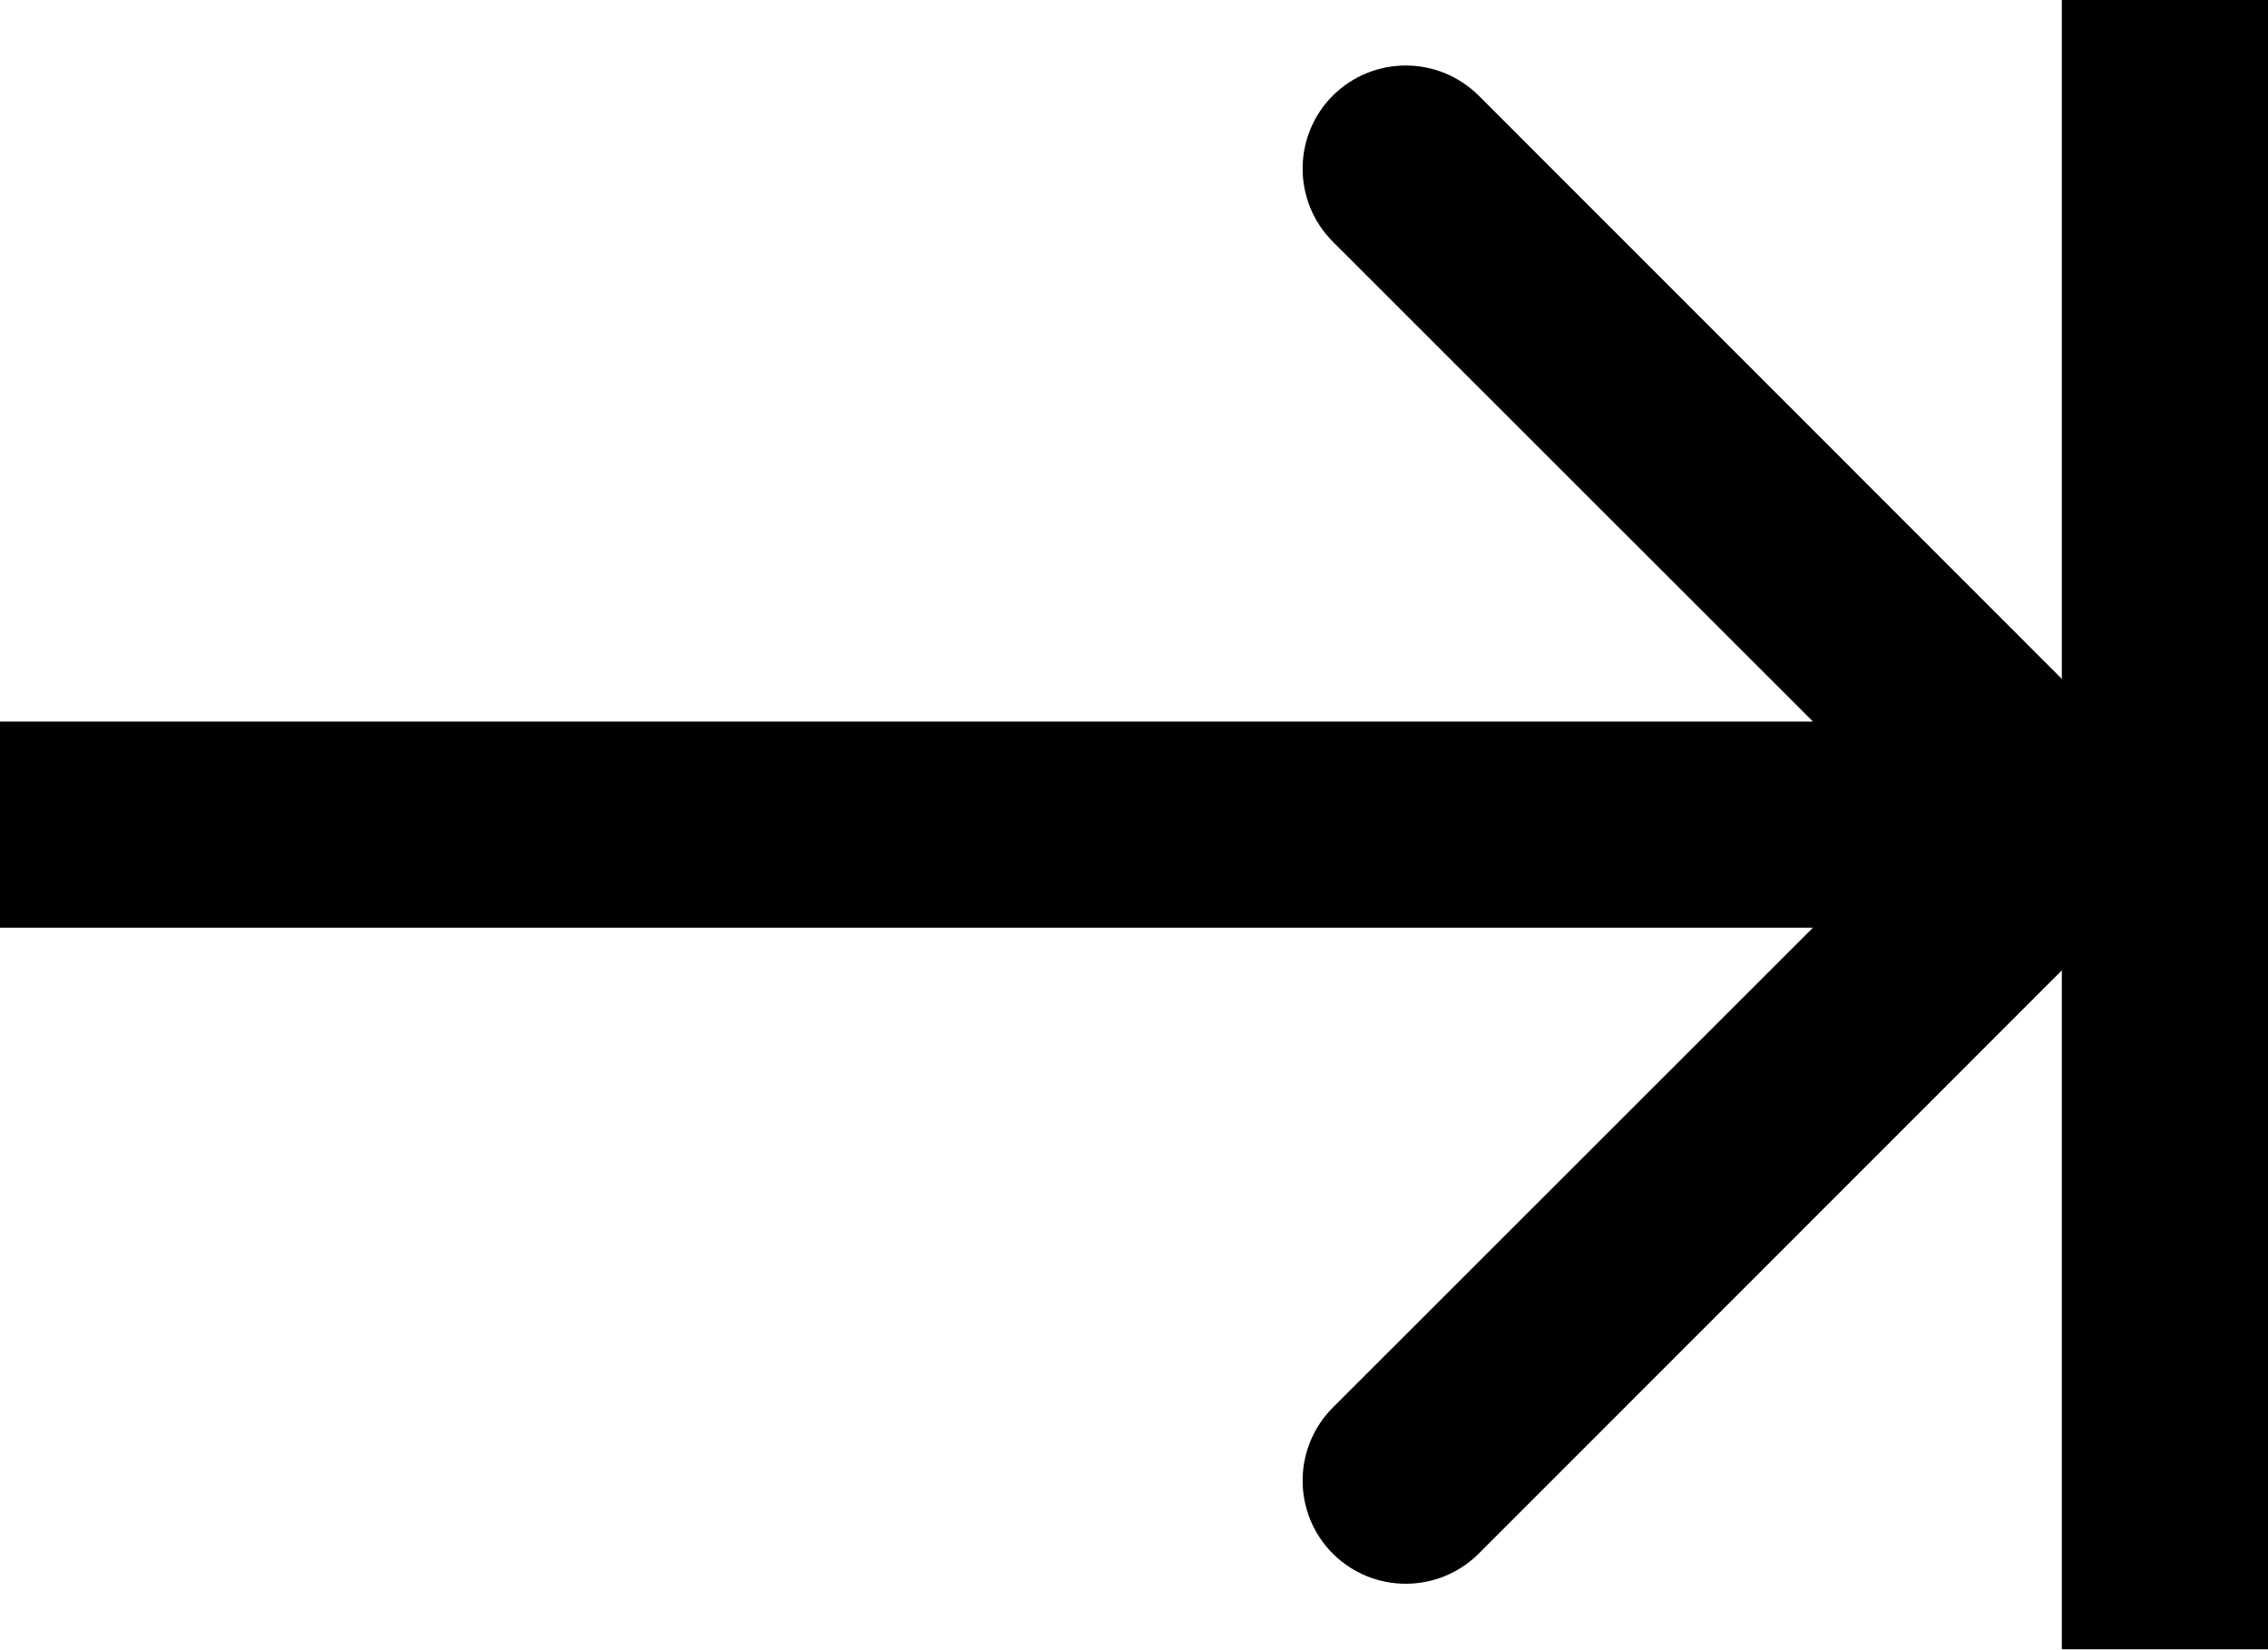
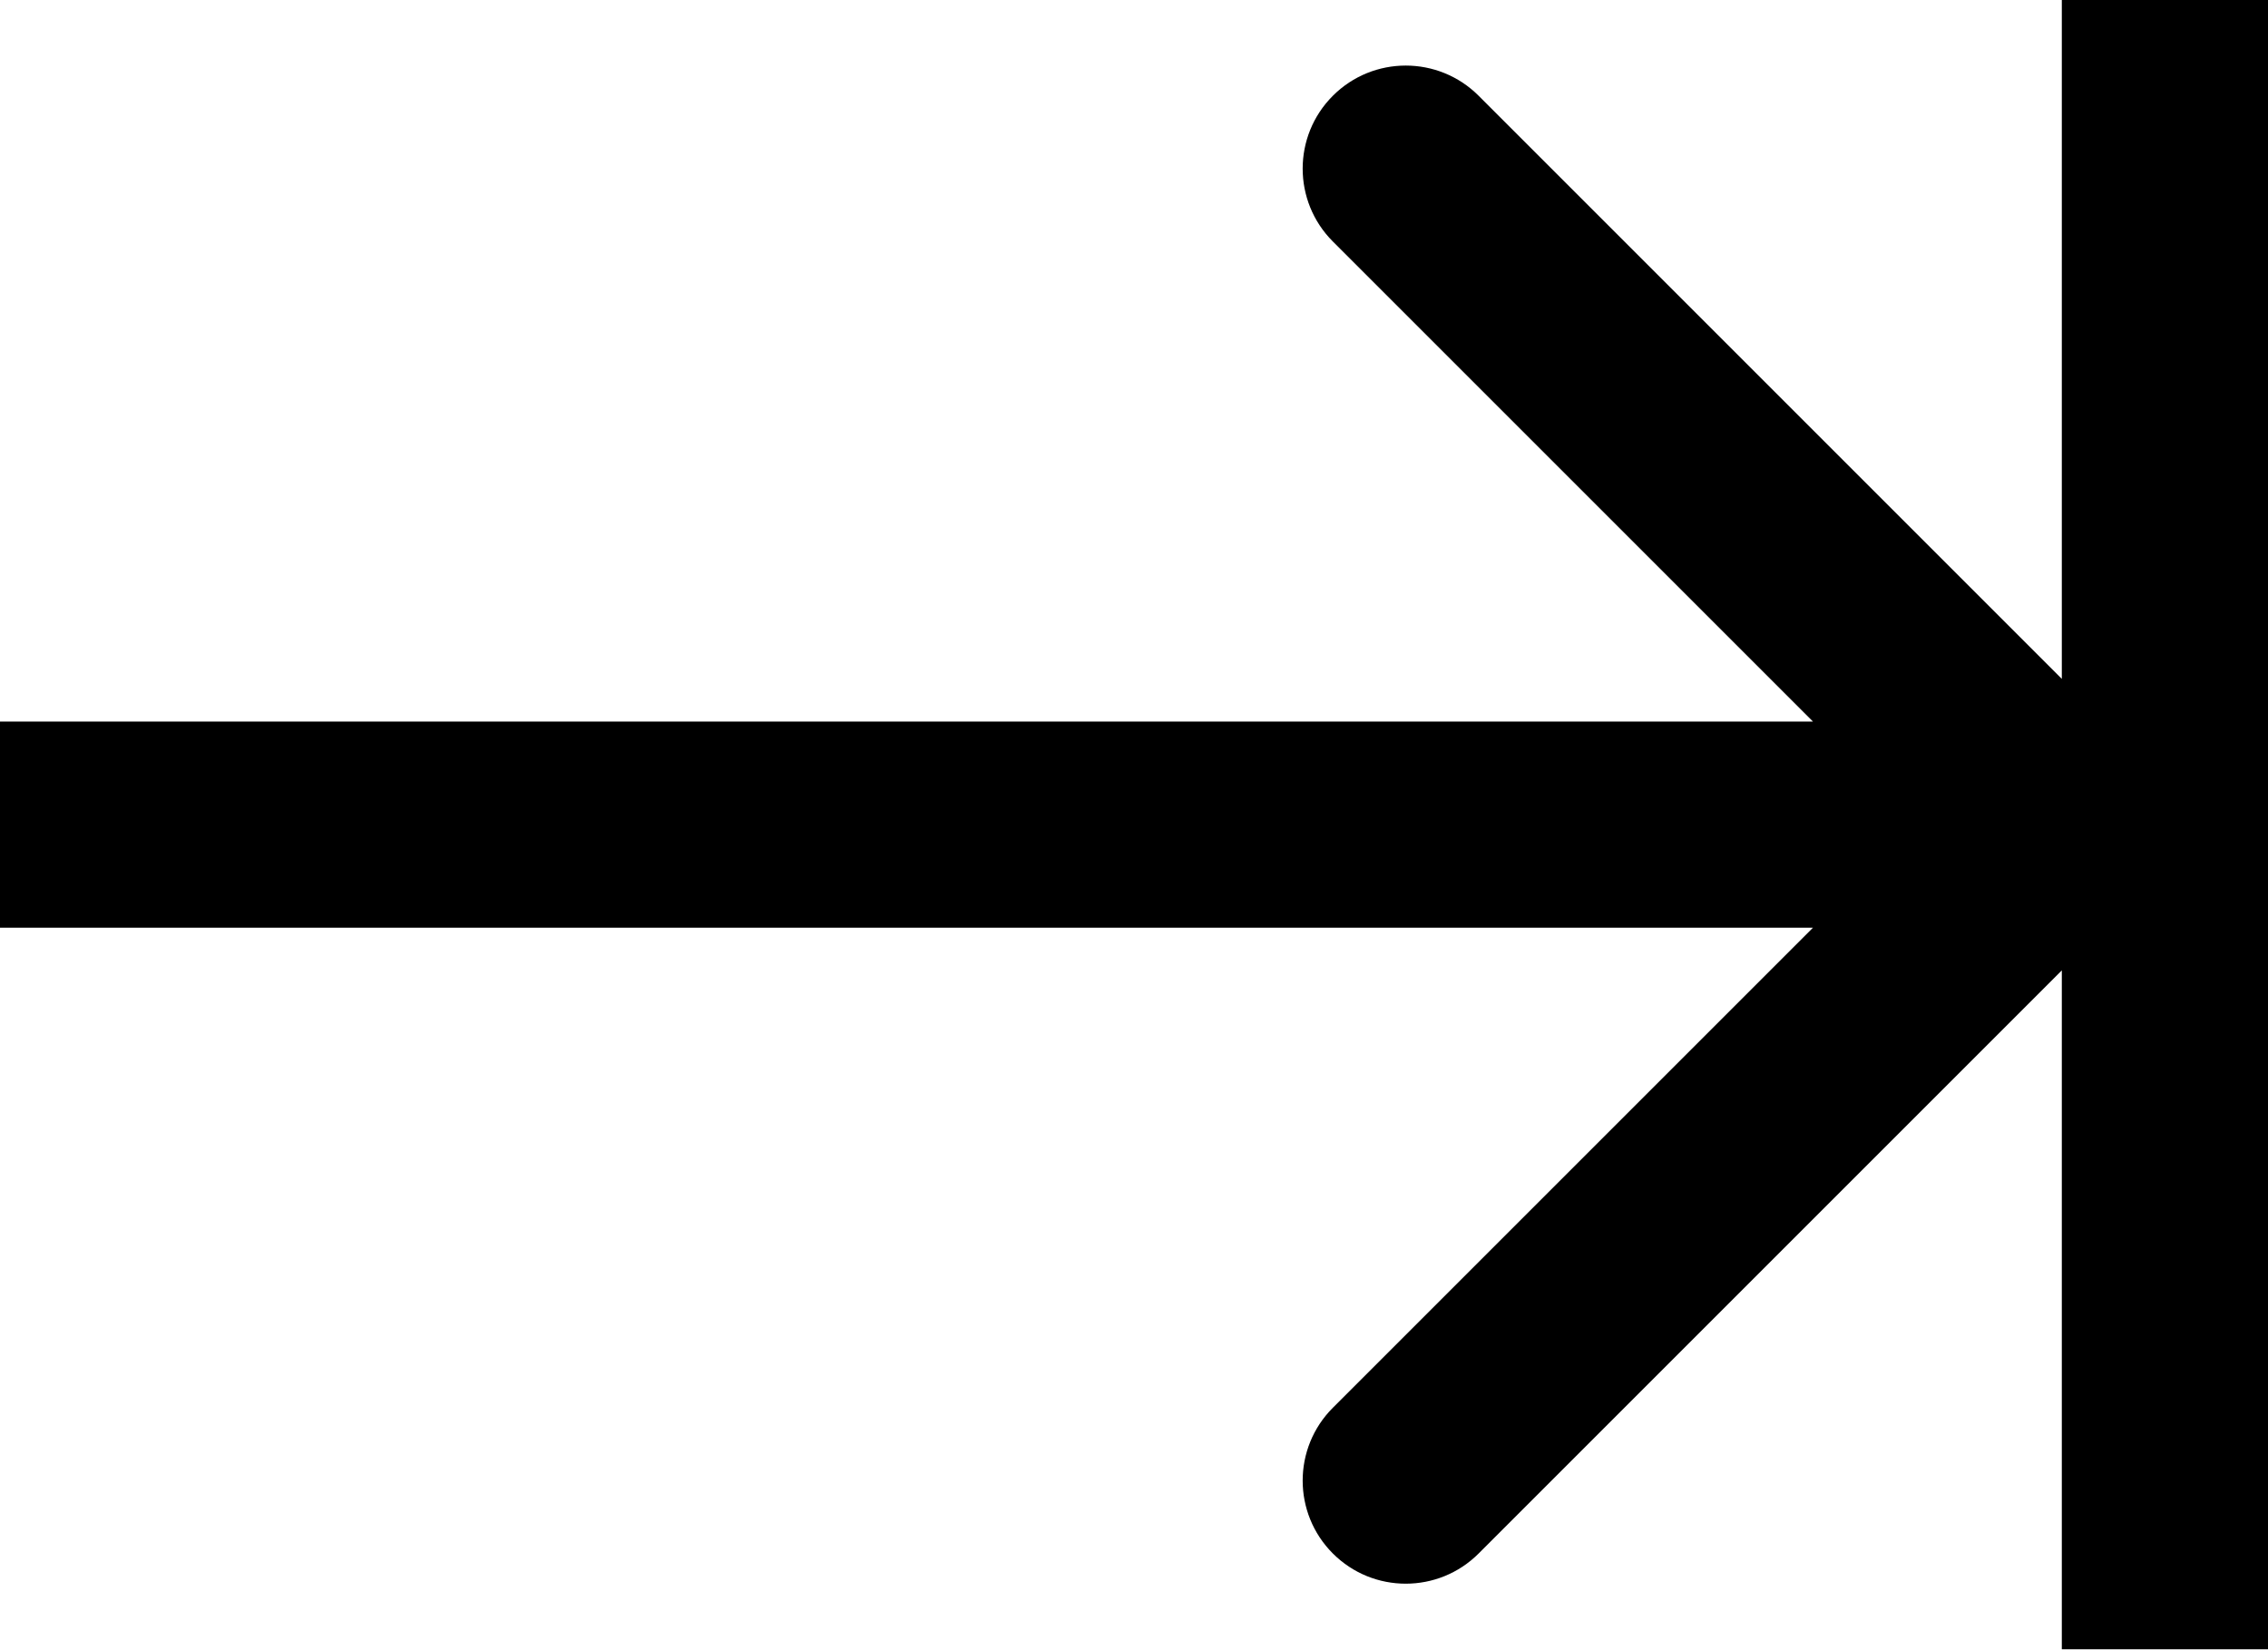
- <svg xmlns="http://www.w3.org/2000/svg" width="11" height="8" viewBox="0 0 11 8" fill="none">
-   <path fill-rule="evenodd" clip-rule="evenodd" d="M10 4.707V8H11V0H10V3.293L7.172 0.464C6.976 0.269 6.66 0.269 6.464 0.464C6.269 0.66 6.269 0.976 6.464 1.172L8.793 3.5H0V4.5H8.793L6.464 6.828C6.269 7.024 6.269 7.34 6.464 7.536C6.66 7.731 6.976 7.731 7.172 7.536L10 4.707Z" fill="black" />
+ <svg xmlns="http://www.w3.org/2000/svg" version="1.1" width="44" height="32" viewBox="0 0 44 32">
+   <path d="M40 18.828v13.172h4v-32h-4v13.172l-11.314-11.314c-0.781-0.781-2.047-0.781-2.828 0s-0.781 2.047 0 2.828l9.314 9.314h-35.172v4h35.172l-9.314 9.314c-0.781 0.781-0.781 2.047 0 2.828s2.047 0.781 2.828 0l11.314-11.314z" />
</svg>
